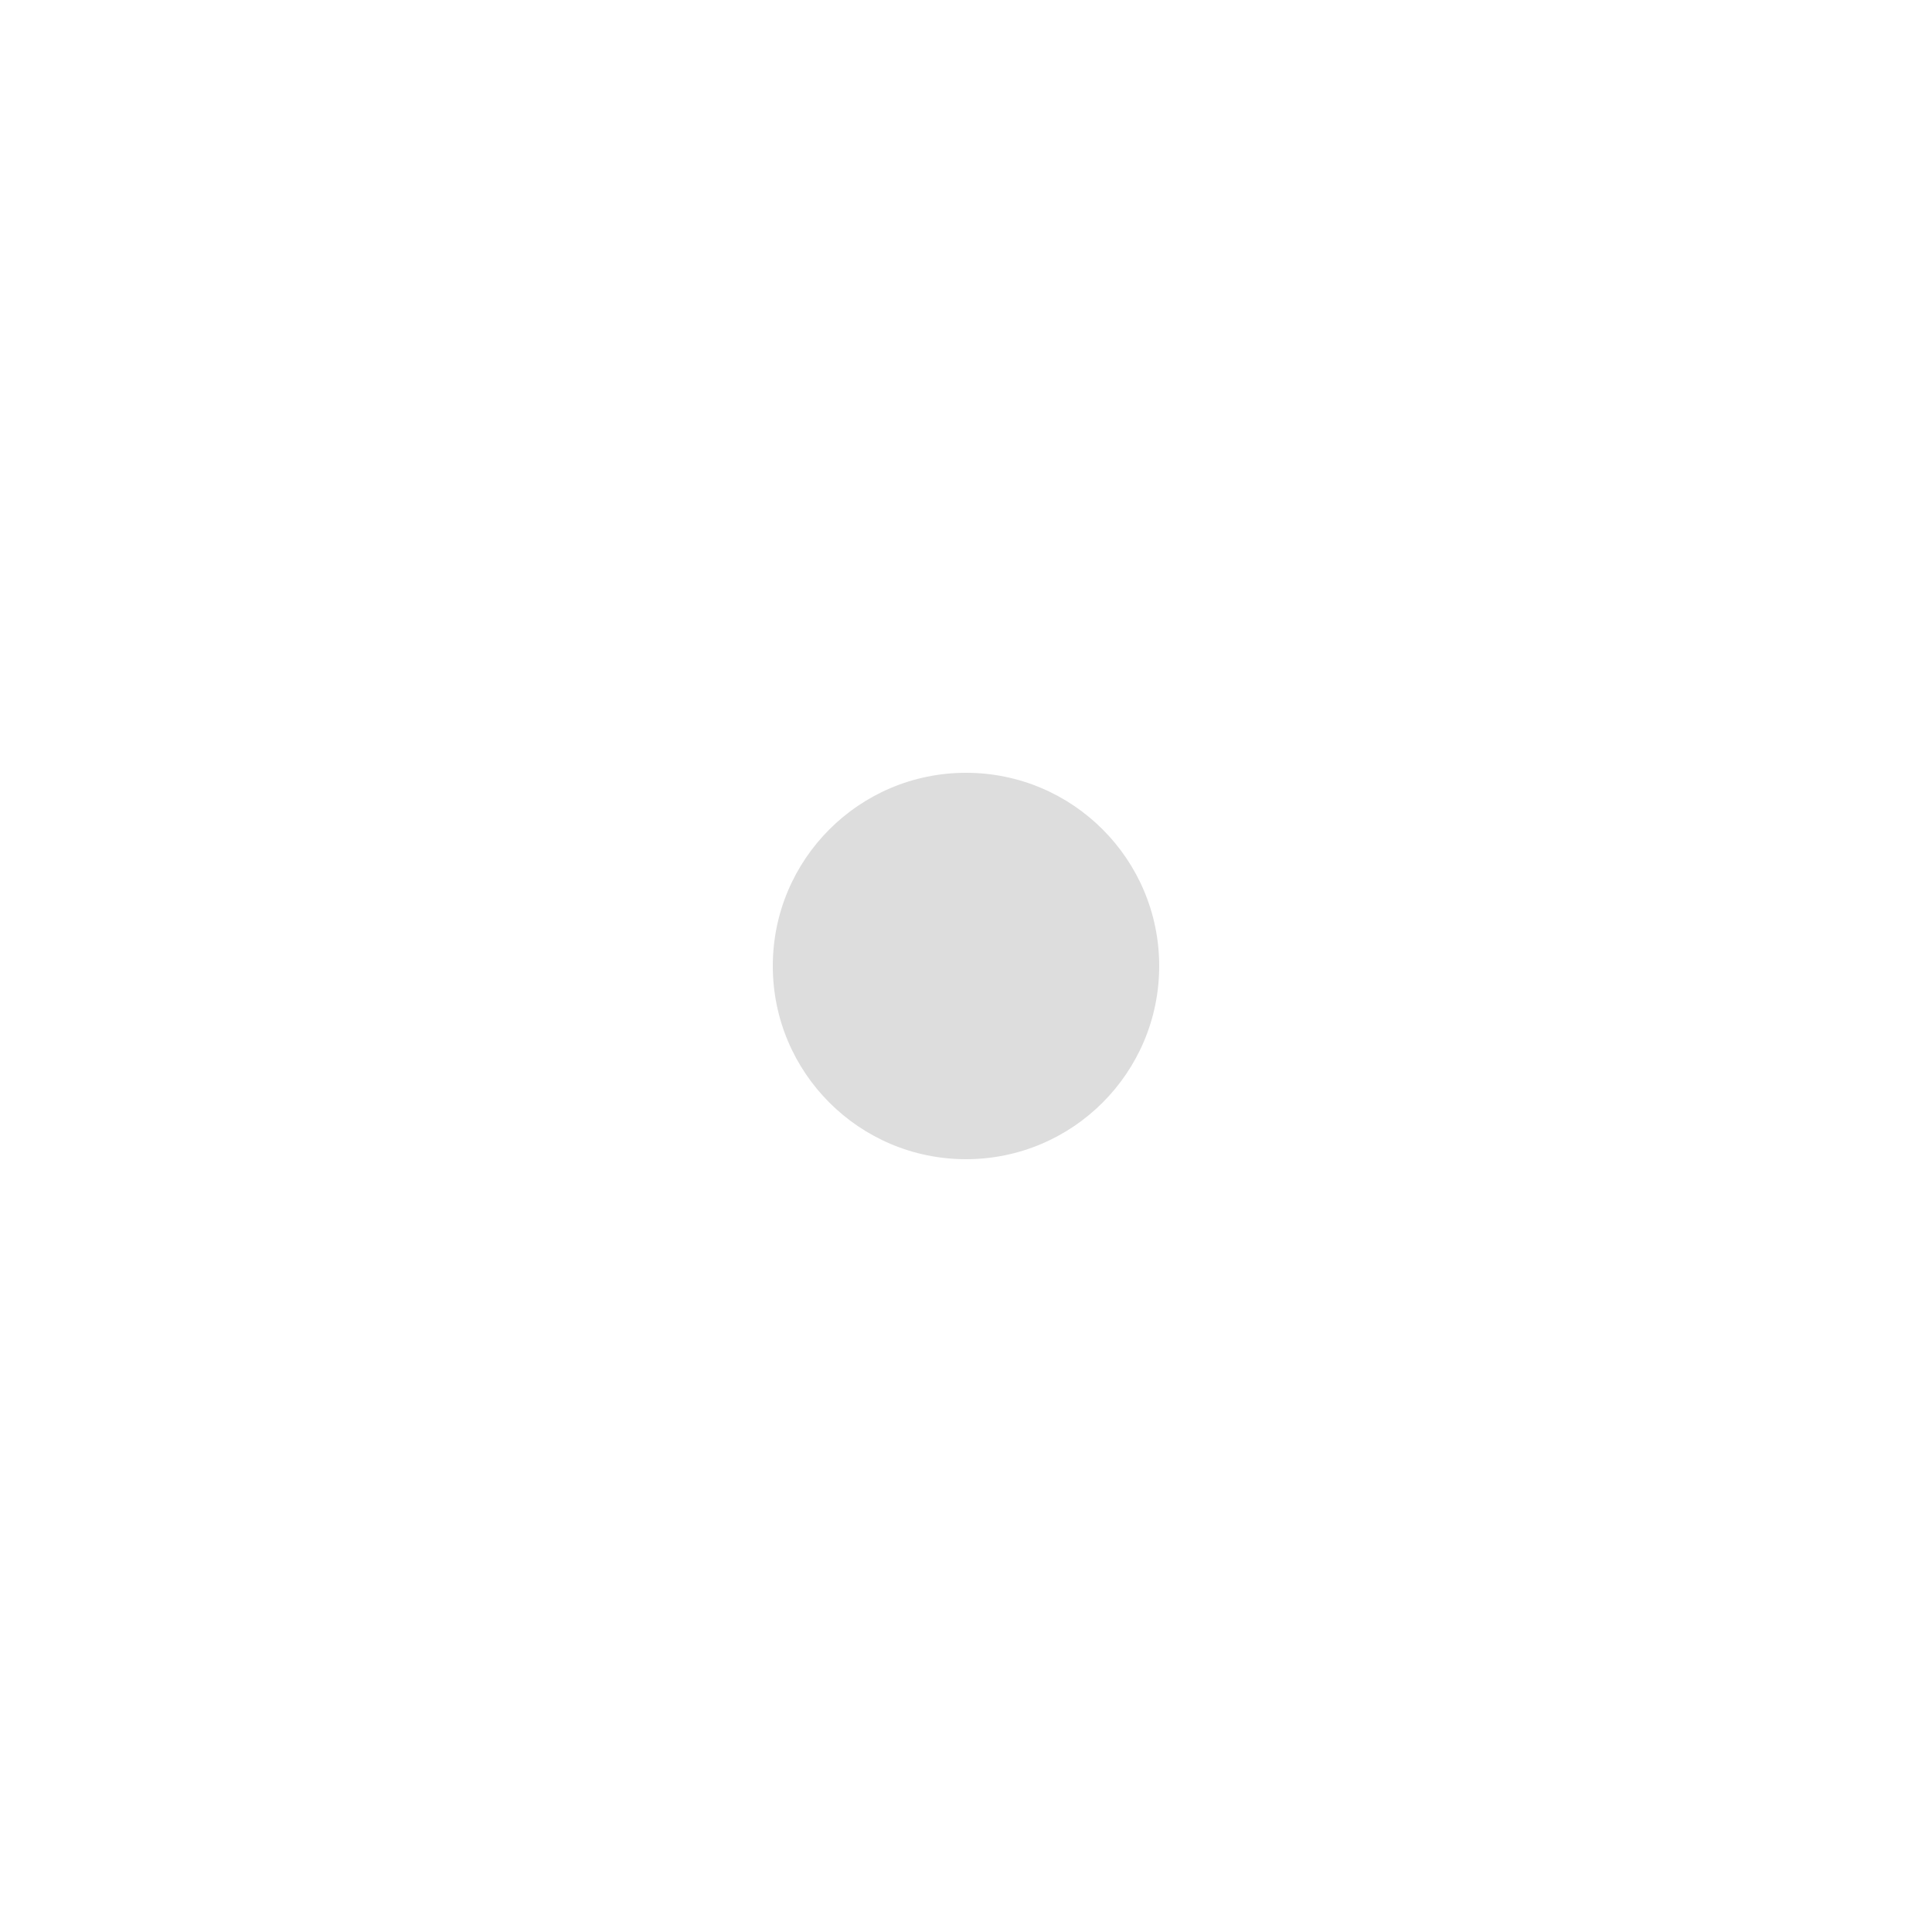
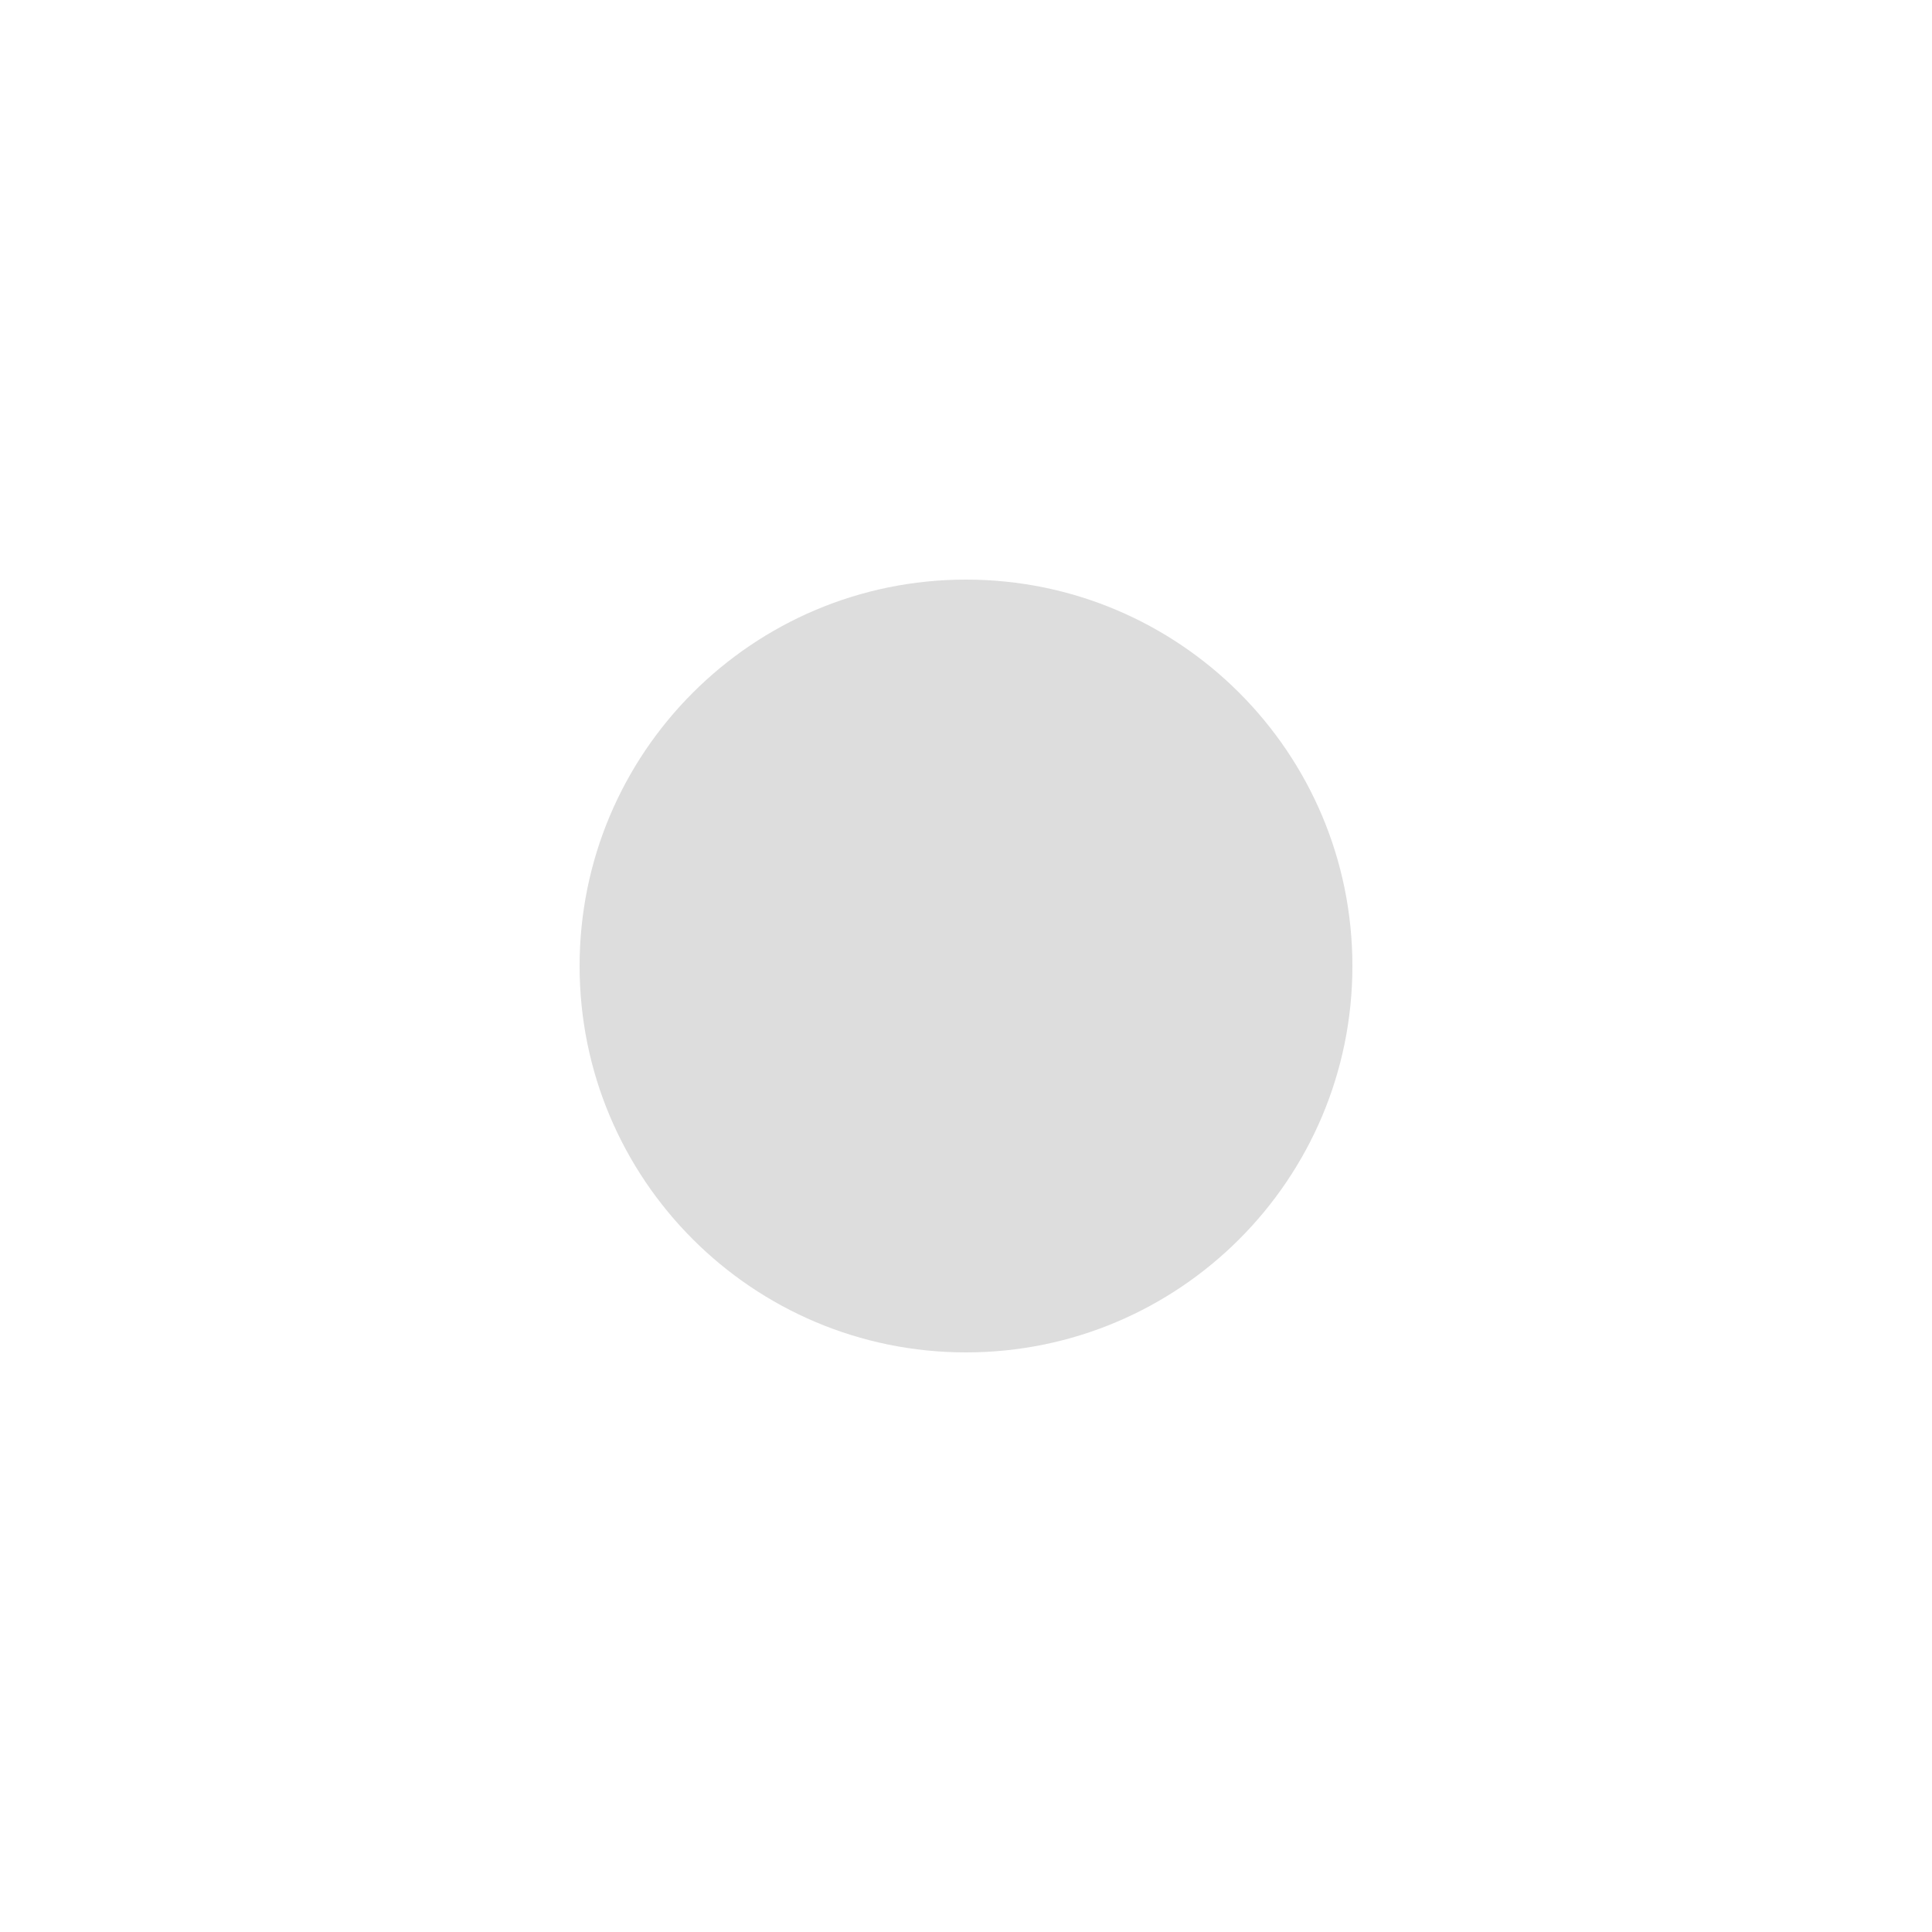
- <svg xmlns="http://www.w3.org/2000/svg" width="20px" height="20px" viewBox="0 0 20 20" version="1.1">
-   <defs />
-   <g id="icon-status-online" stroke="none" stroke-width="1" fill="none" fill-rule="evenodd">
+ <svg xmlns="http://www.w3.org/2000/svg" version="1.1" id="Layer_1" x="0px" y="0px" viewBox="0 0 20 20" style="enable-background:new 0 0 20 20;" xml:space="preserve">
+   <style type="text/css">
+ 	.st0{fill-rule:evenodd;clip-rule:evenodd;fill:#DDDDDD;}
+ 	.st1{fill-rule:evenodd;clip-rule:evenodd;fill:#D8D8D8;fill-opacity:0;}
+ </style>
+   <g id="icon-status-online">
    <g>
-       <circle id="Status" fill="#dddddd" cx="10" cy="10" r="2" />
-       <rect id="Bounds" stroke-opacity="0" stroke="#979797" fill-opacity="0" fill="#D8D8D8" opacity="0" x="0" y="0" width="20" height="20" />
+       <circle id="Status" class="st0" cx="10" cy="10" r="4" />
+       <rect id="Bounds" x="-10" y="-10" class="st1" width="40" height="40" />
    </g>
  </g>
</svg>
